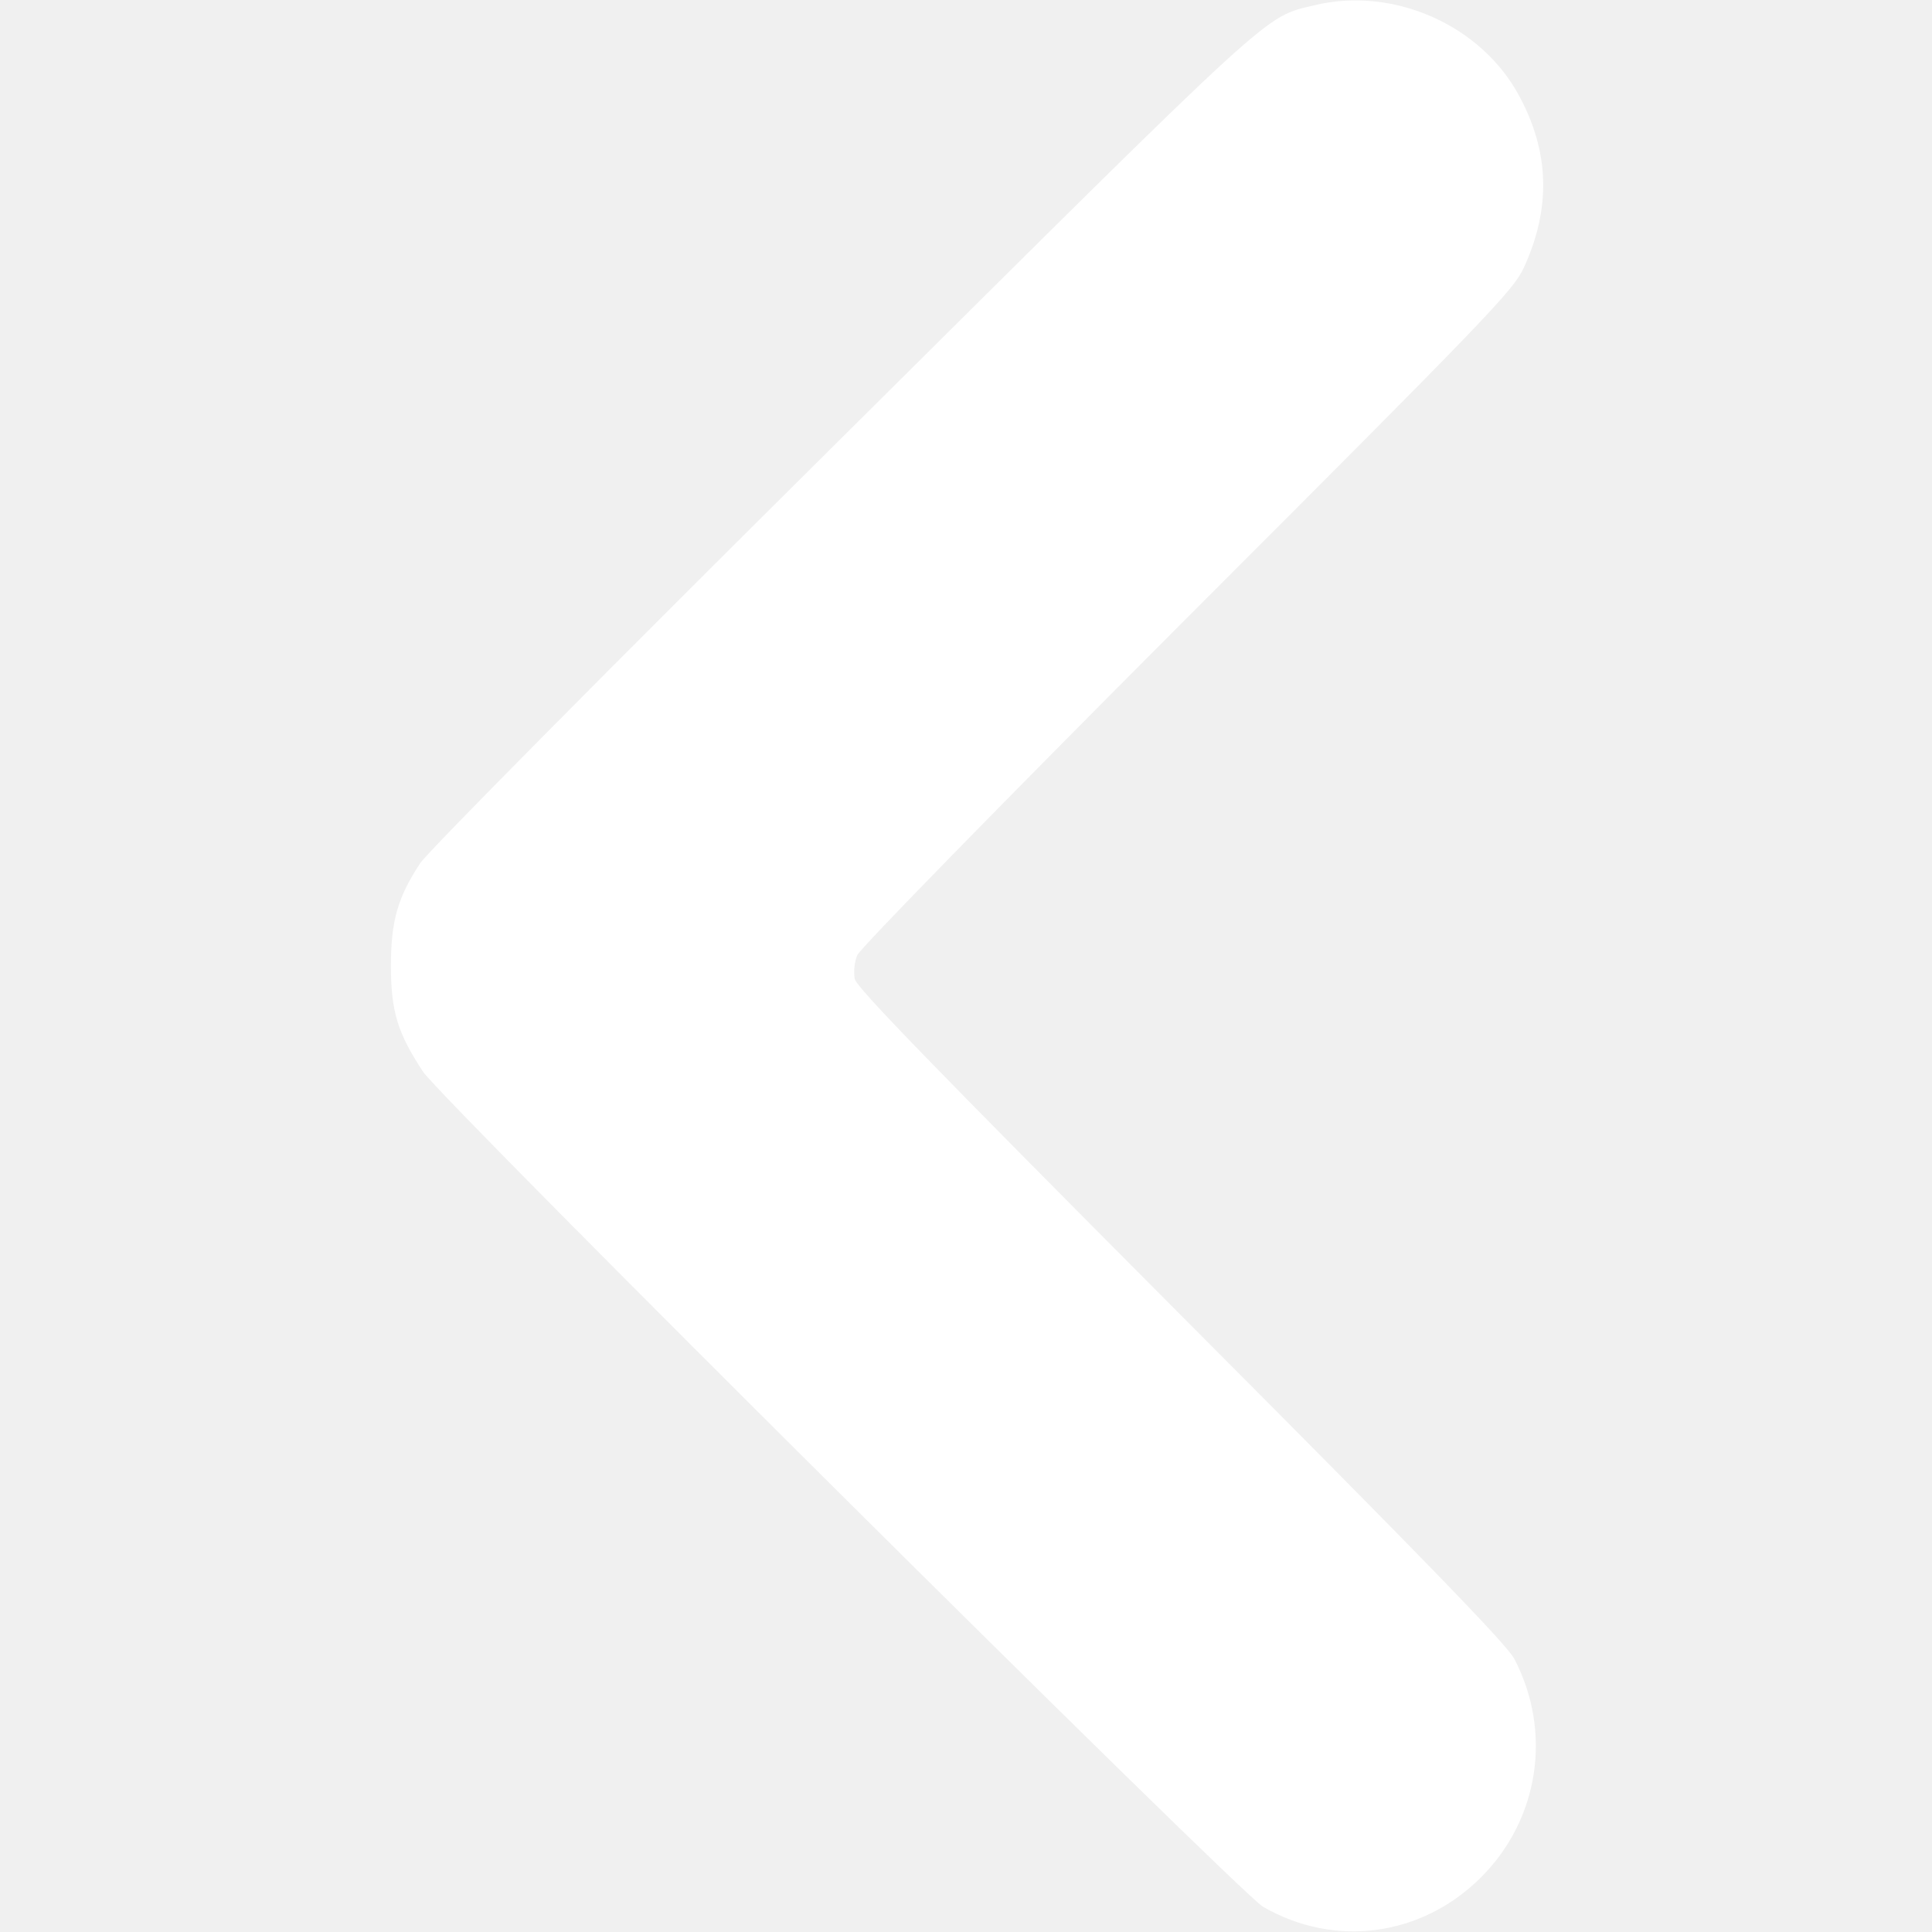
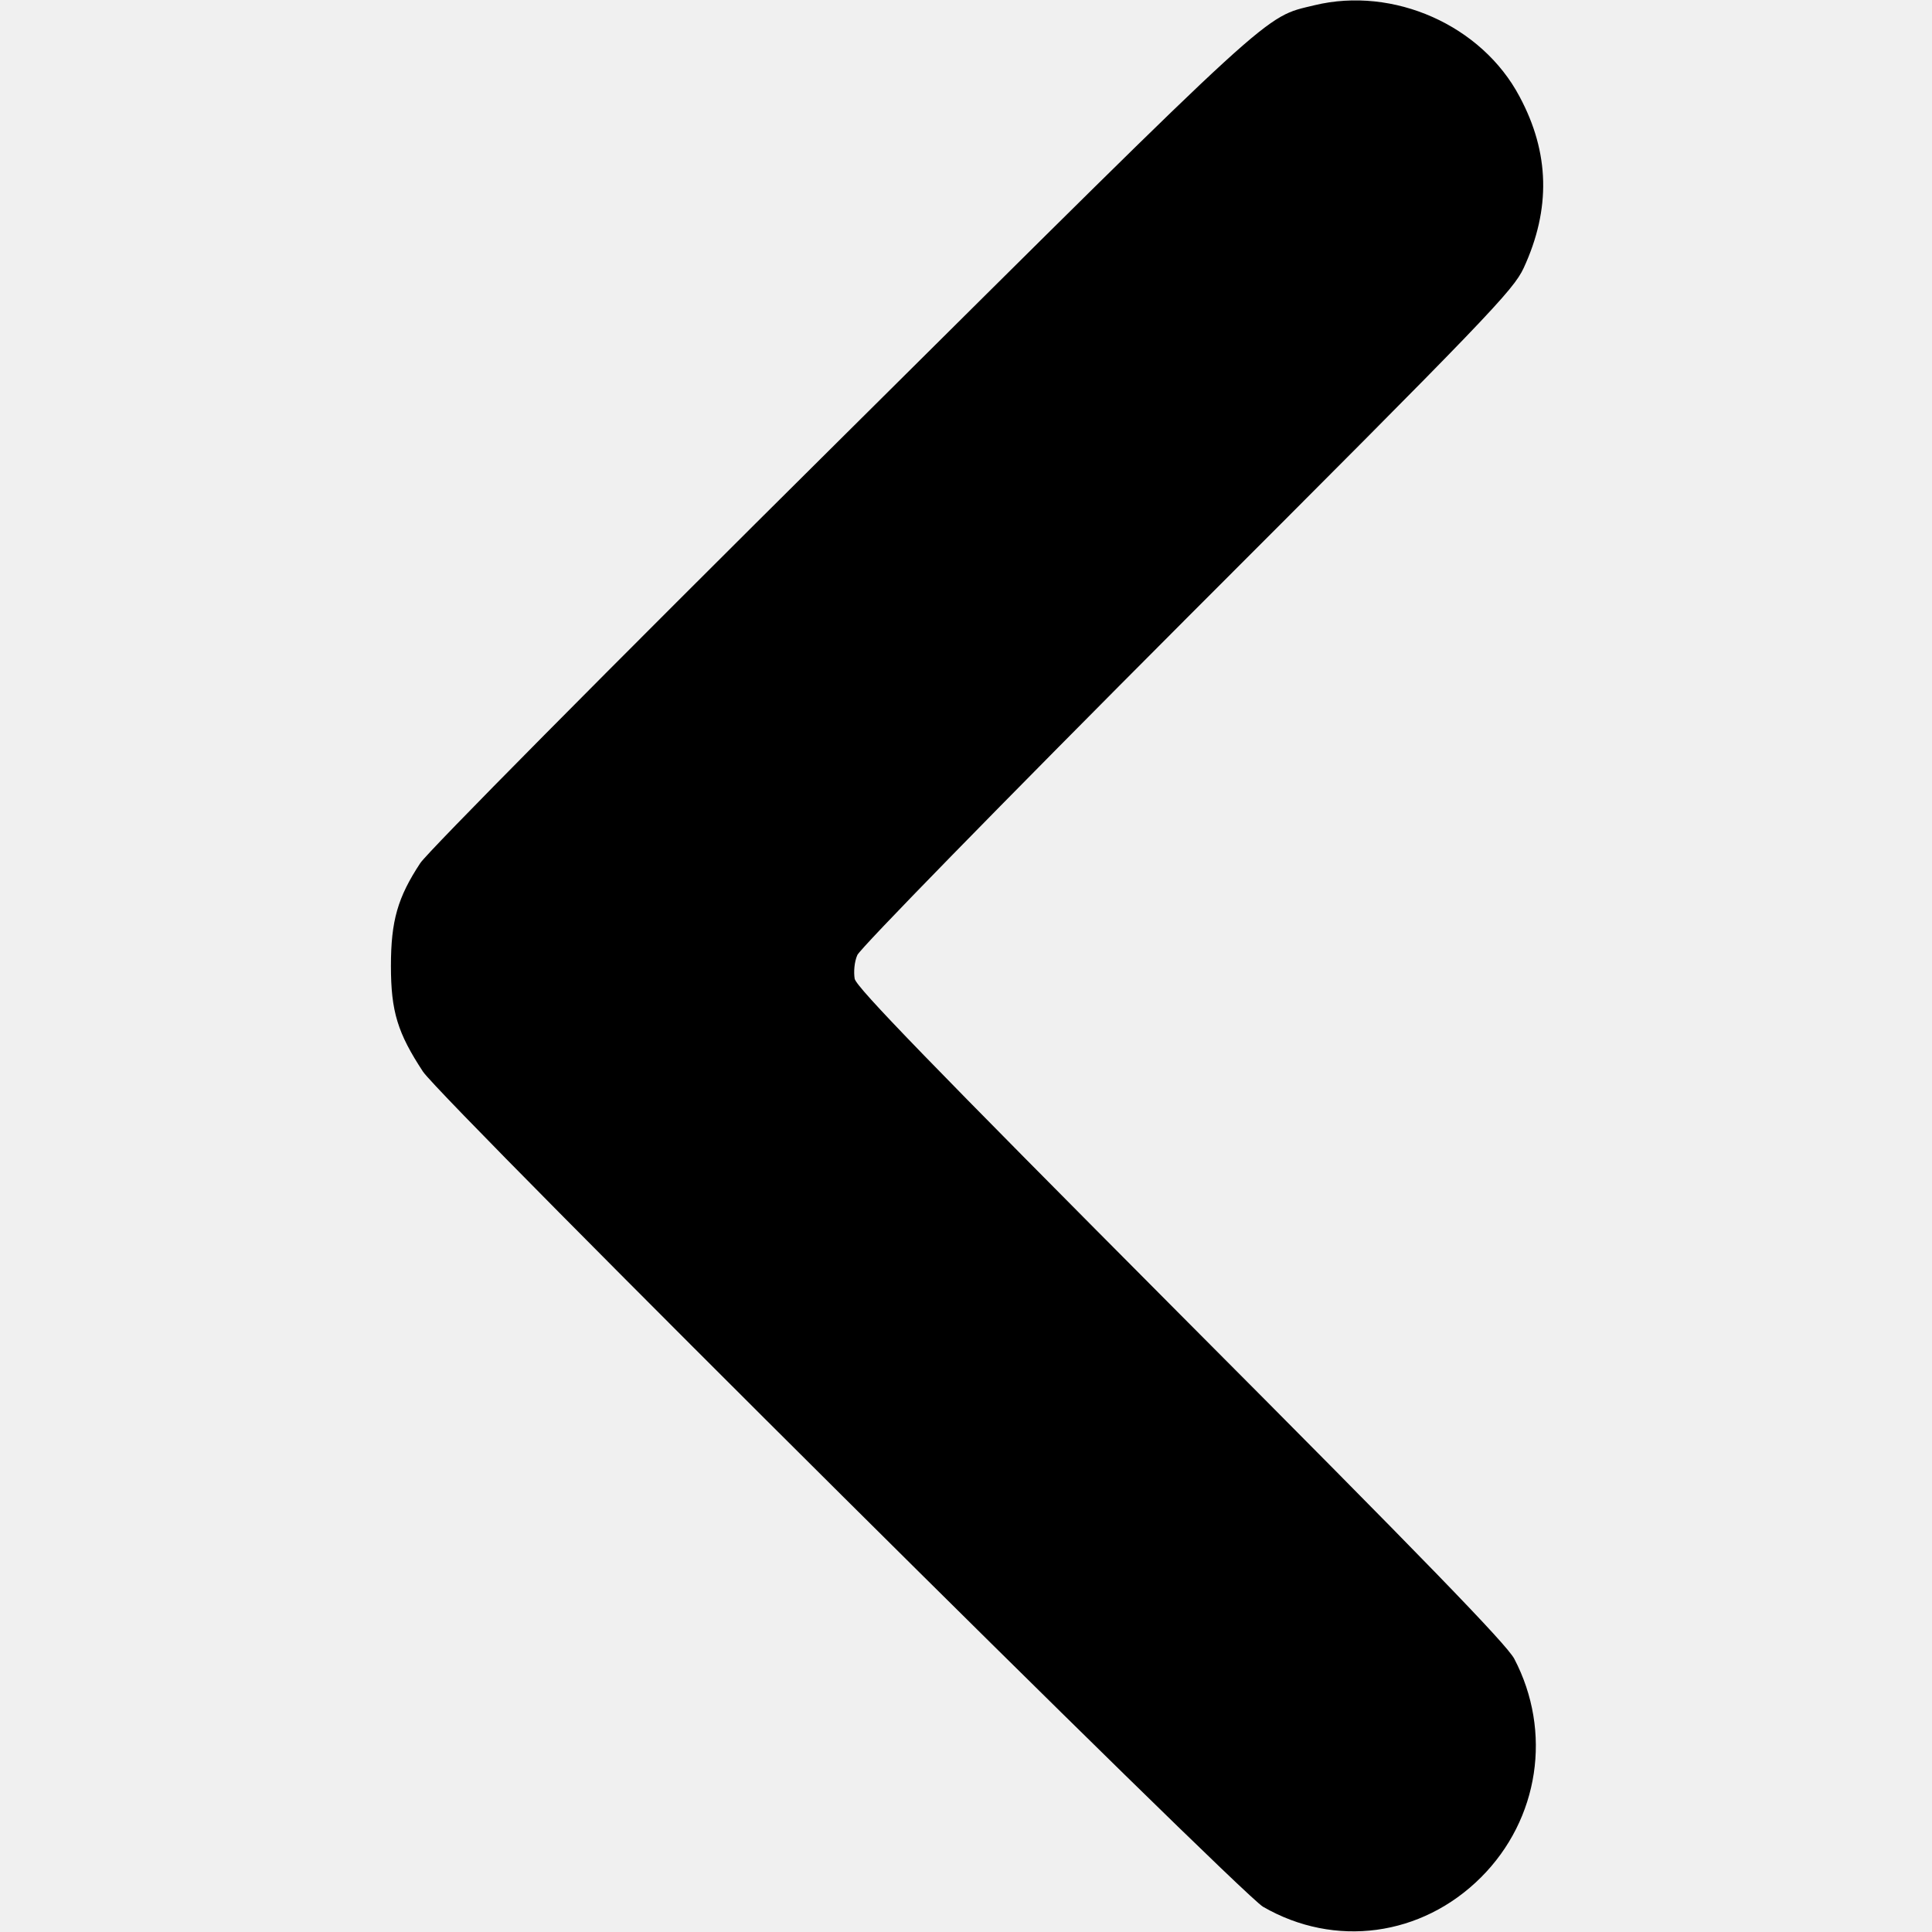
<svg xmlns="http://www.w3.org/2000/svg" version="1.0" width="512pt" height="512pt" viewBox="0 0 512 512" preserveAspectRatio="xMidYMid meet">
-   <g transform="translate(0,512) scale(0.1,-0.1)" fill="#fff" stroke="none">
+   <g transform="translate(0,512) scale(0.1,-0.1)" fill="#000" stroke="none">
    <path d="M3483 5106 c-135 -33 -88 10 -1250 -1144 -639 -634 -1097 -1097 -1119 -1129 -60 -91 -78 -153 -78 -273 0 -121 18 -178 85 -280 55 -81 2161 -2174 2226 -2213 190 -110 421 -79 578 78 154 154 189 386 88 579 -20 38 -238 263 -884 911 -670 673 -858 867 -864 891 -3 18 -1 45 7 63 8 18 369 388 874 894 801 801 864 867 892 927 72 156 69 305 -11 454 -100 189 -334 293 -544 242z" />
  </g>
</svg>
